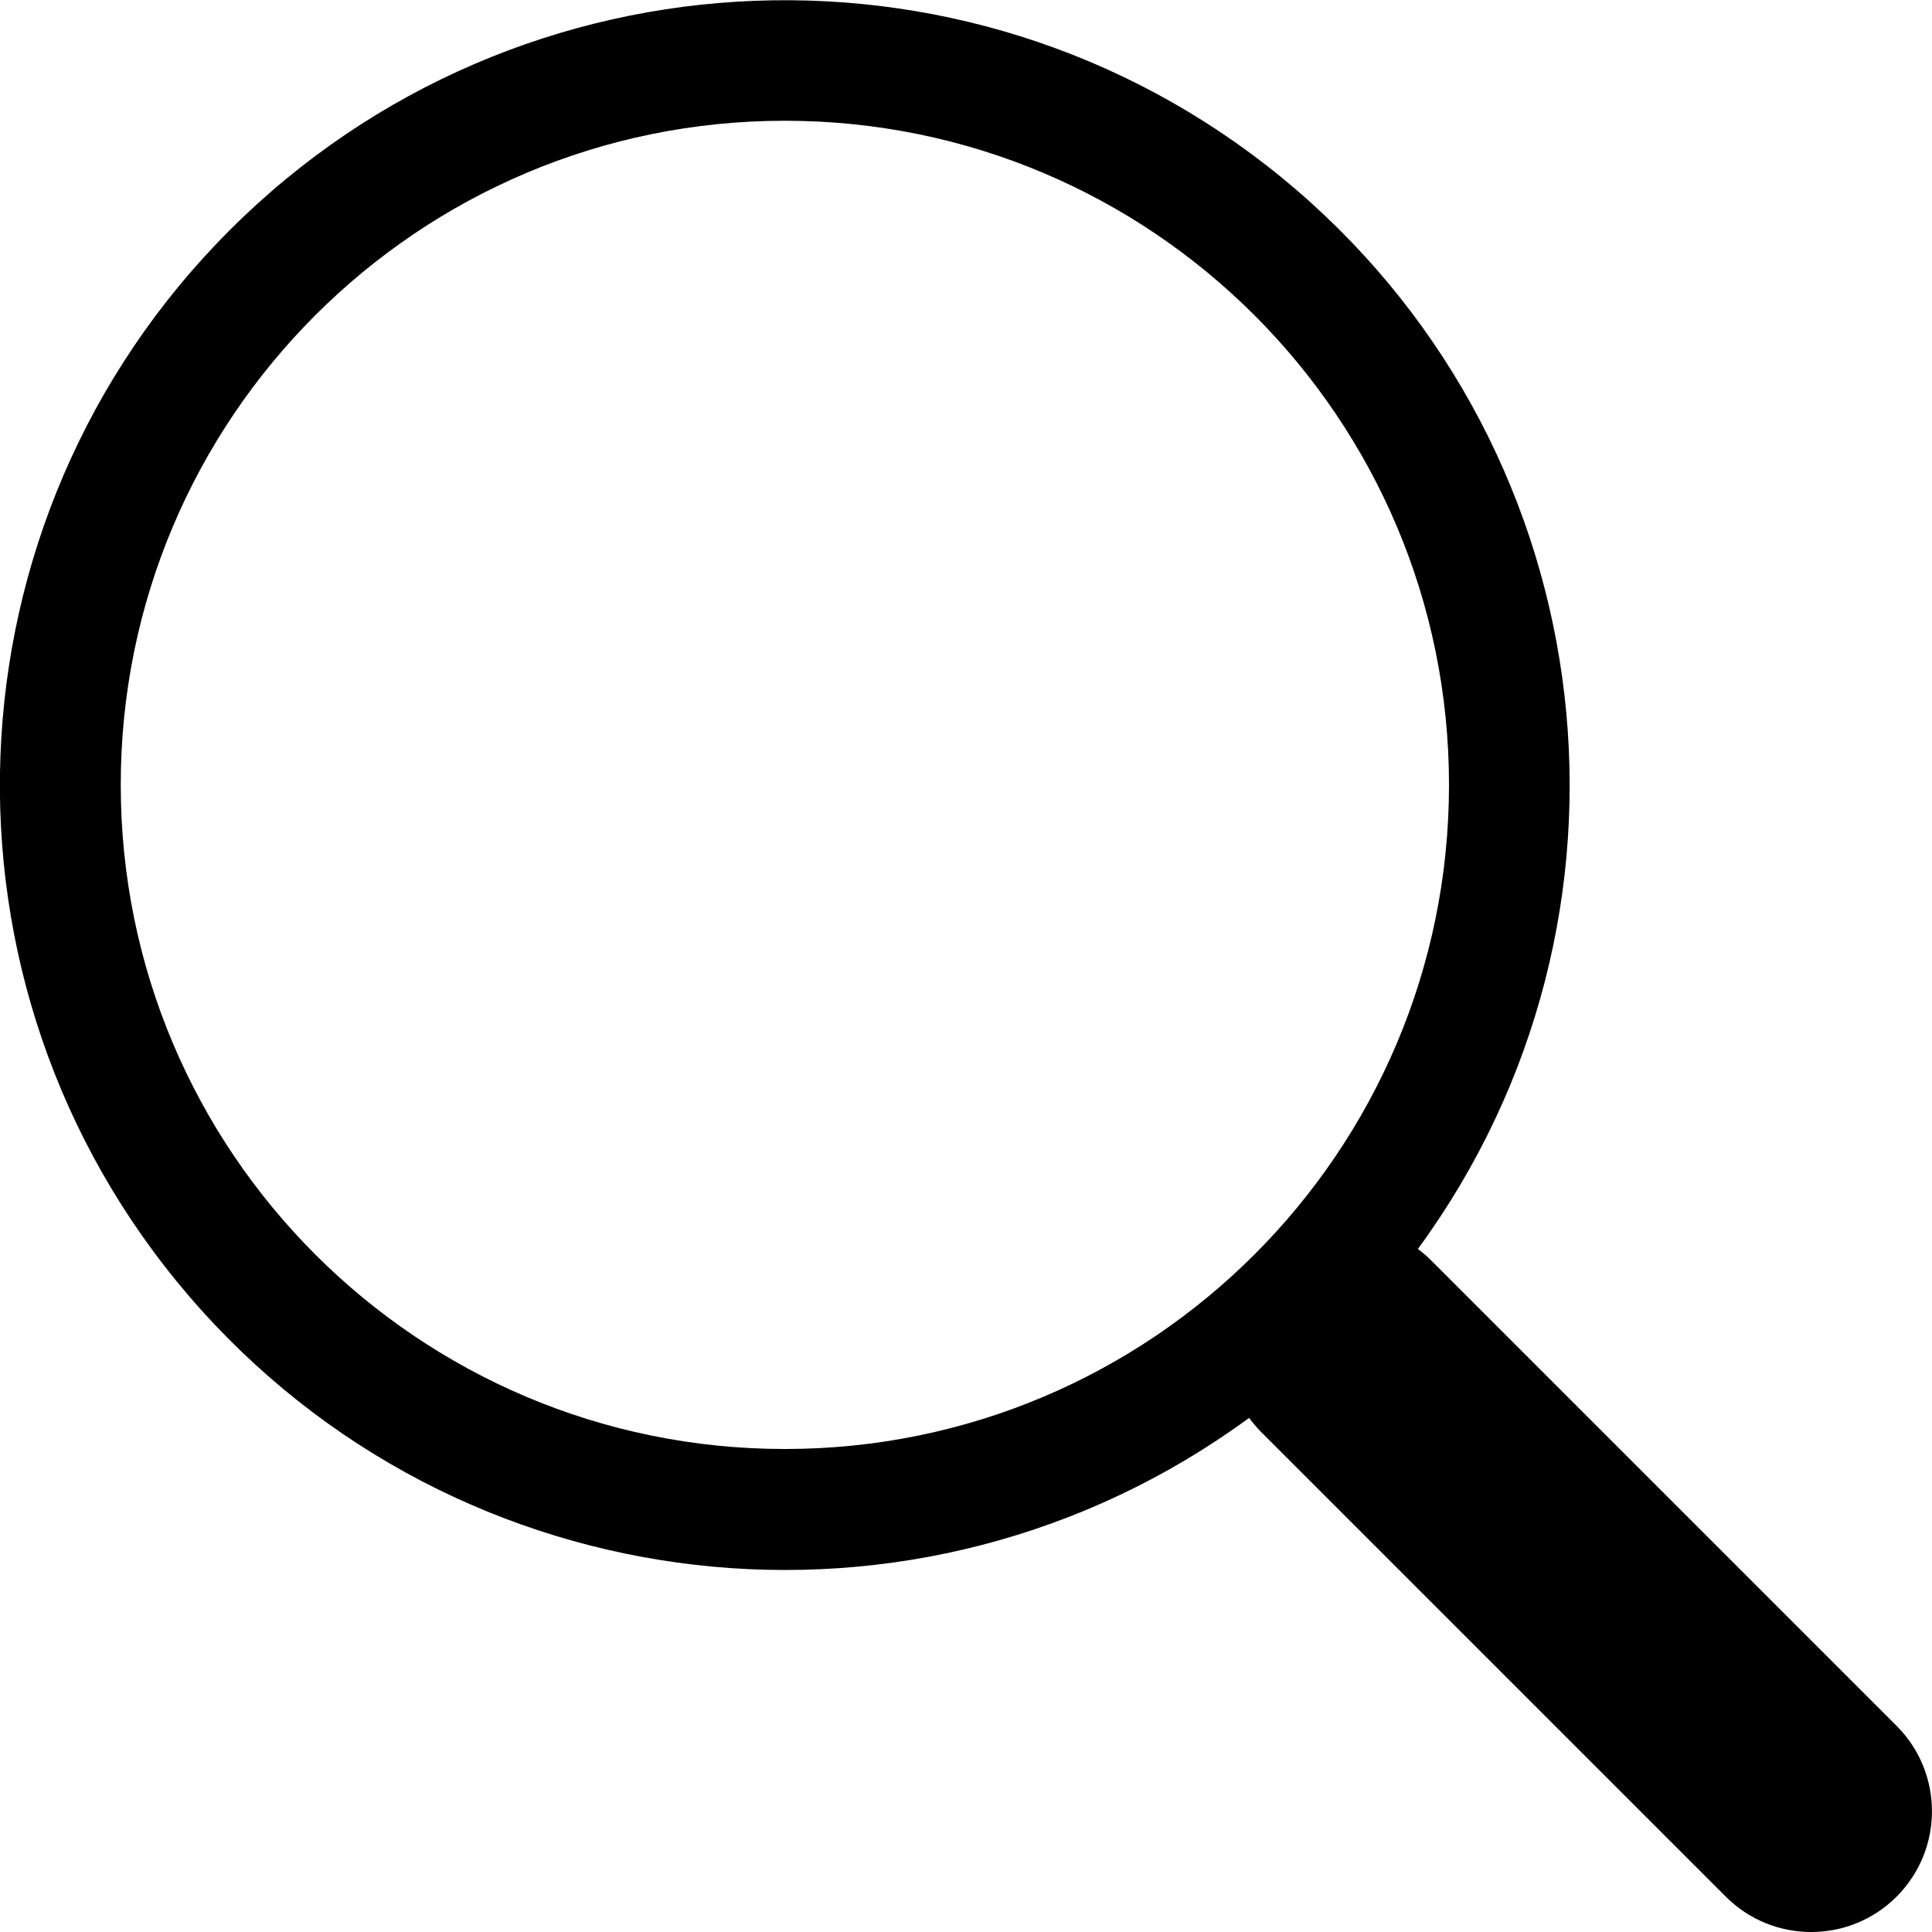
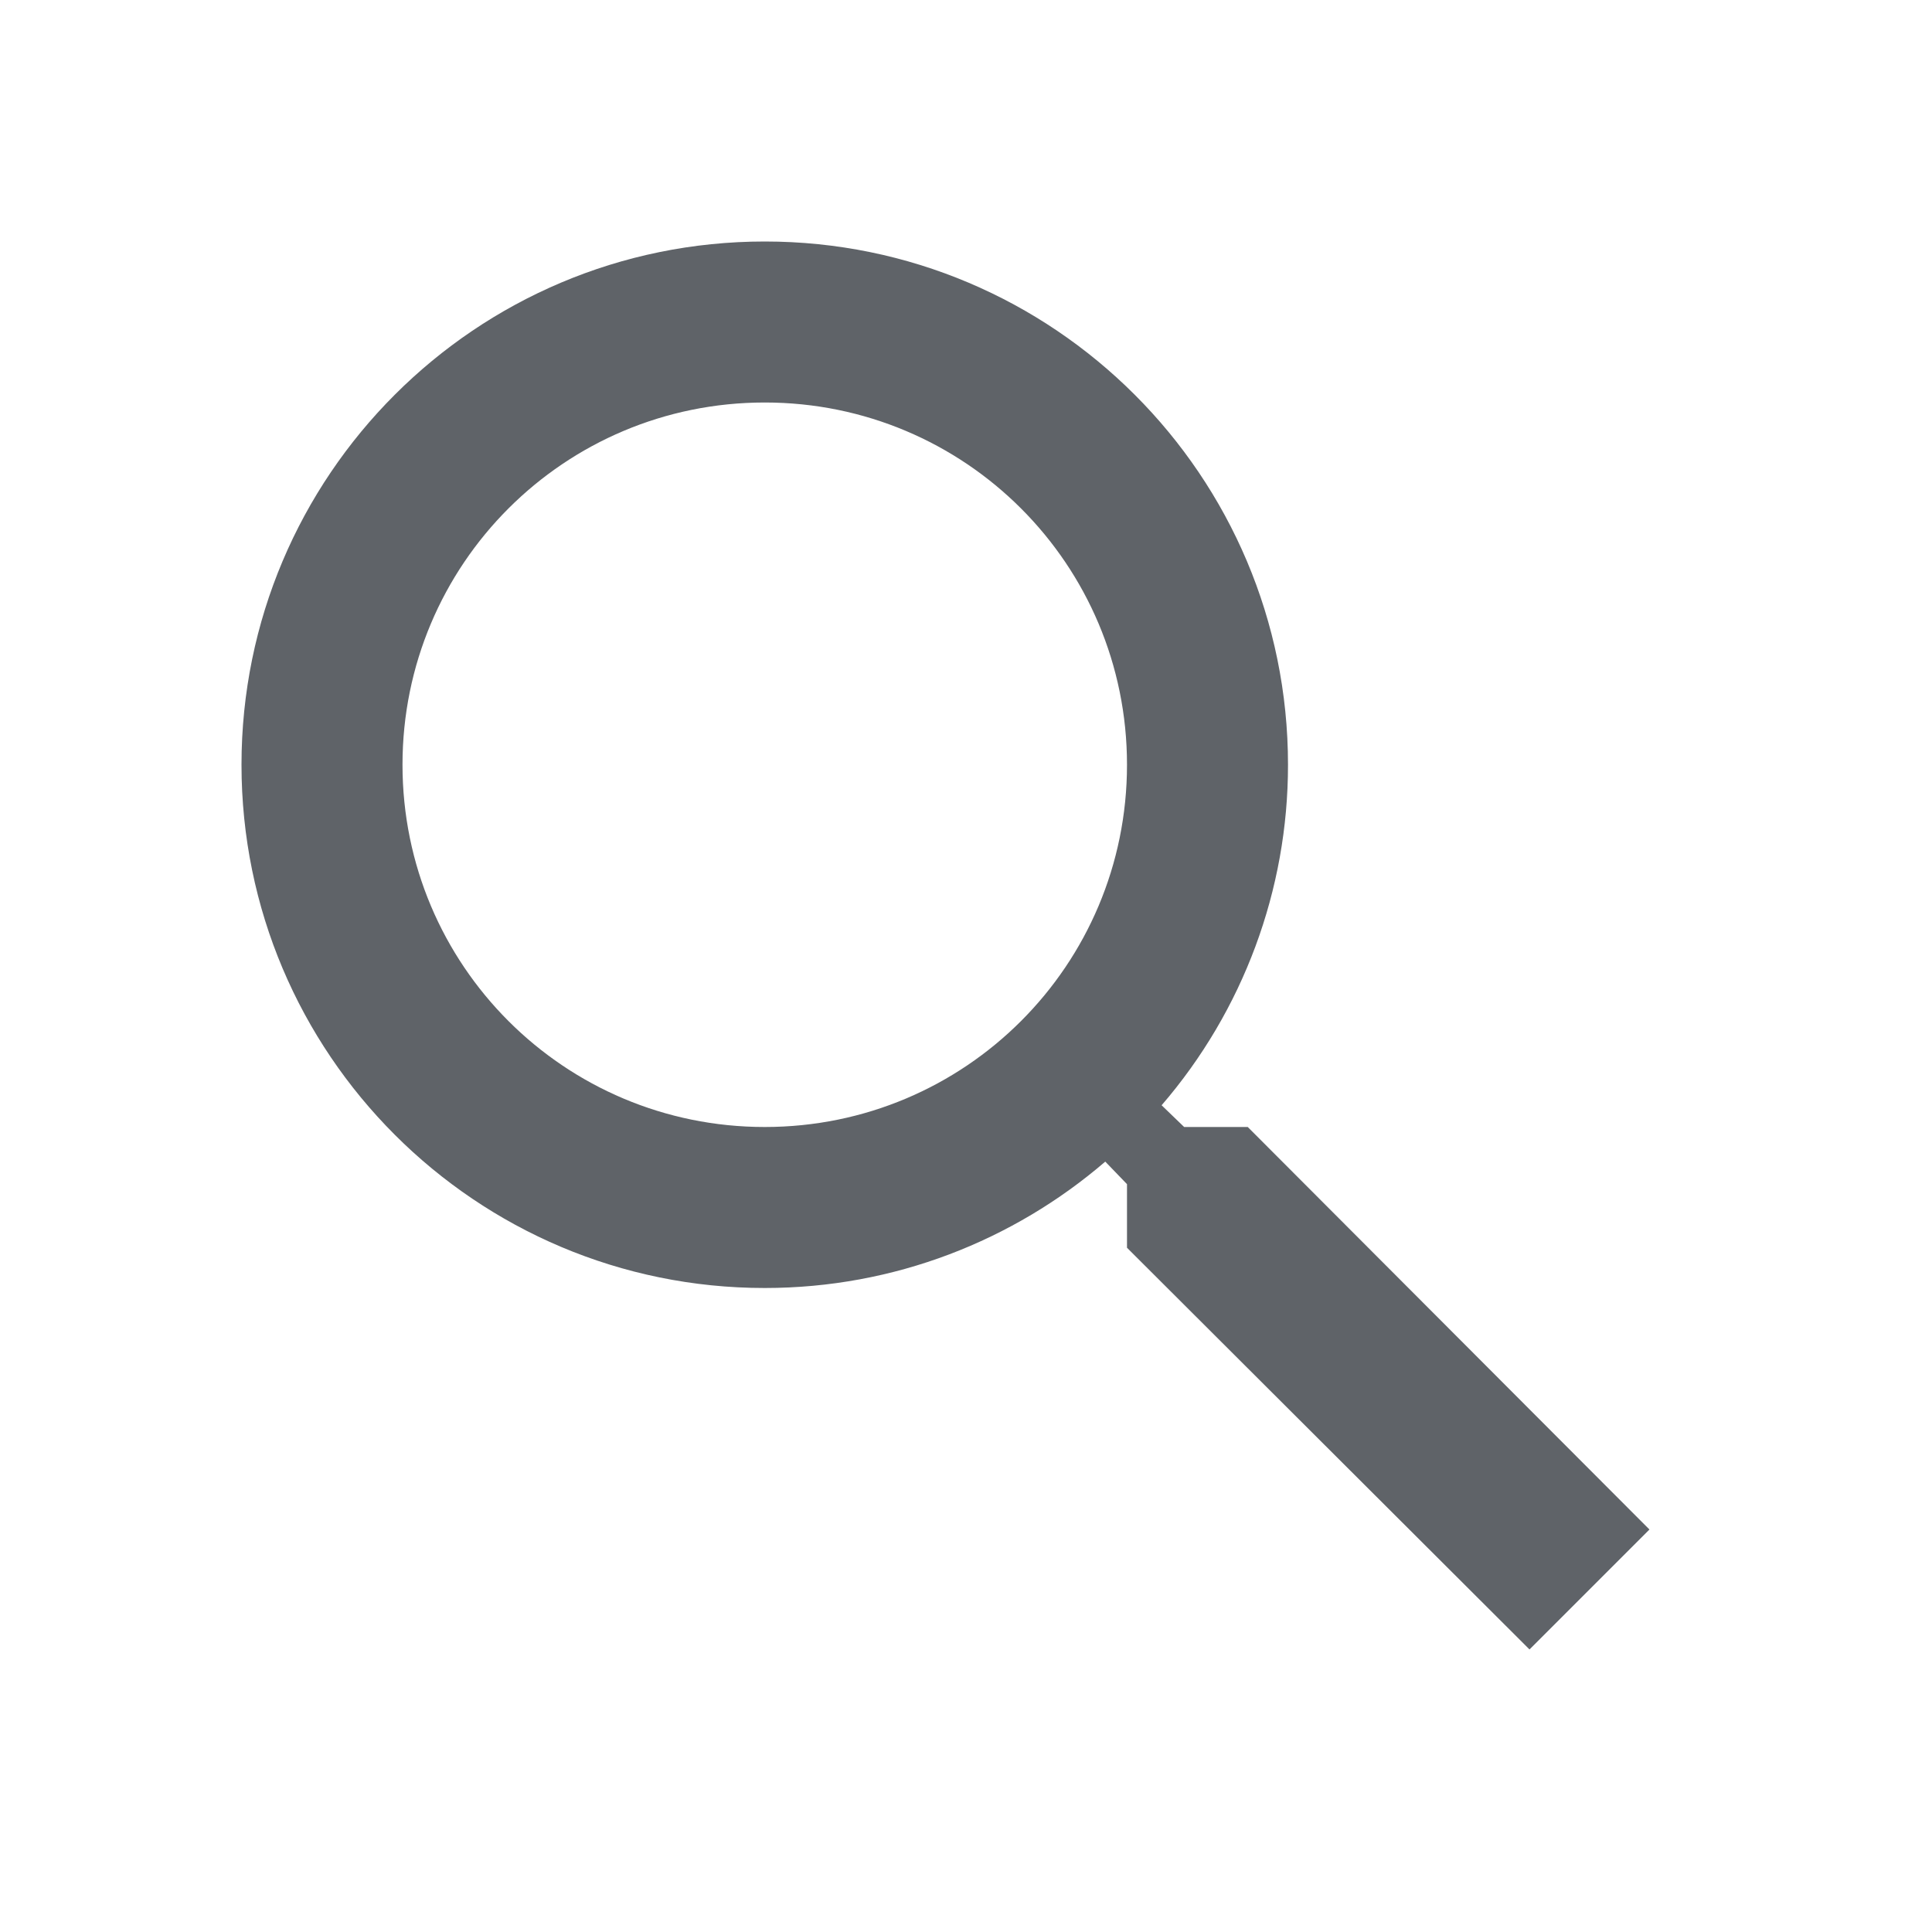
- <svg xmlns="http://www.w3.org/2000/svg" width="16" height="16" fill="currentColor" class="bi bi-search" viewBox="0 0 16 16">
-   <path d="M11.742 10.344a6.5 6.5 0 1 0-1.397 1.398h-.001c.03.04.062.078.098.115l3.85 3.85a1 1 0 0 0 1.415-1.414l-3.85-3.85a1.007 1.007 0 0 0-.115-.1zM12 6.5a5.5 5.5 0 1 1-11 0 5.5 5.5 0 0 1 11 0z" />
+ <svg xmlns="http://www.w3.org/2000/svg" width="24" height="24" fill="#5F6368">
+   <path d="M15.5 14h-.79l-.28-.27A6.471 6.471 0 0 0 16 9.5 6.5 6.5 0 1 0 9.5 16c1.61 0 3.09-.59 4.23-1.57l.27.28v.79l5 4.99L20.49 19l-4.99-5zm-6 0C7.01 14 5 11.99 5 9.5S7.01 5 9.5 5 14 7.01 14 9.5 11.99 14 9.5 14z" />
</svg>
